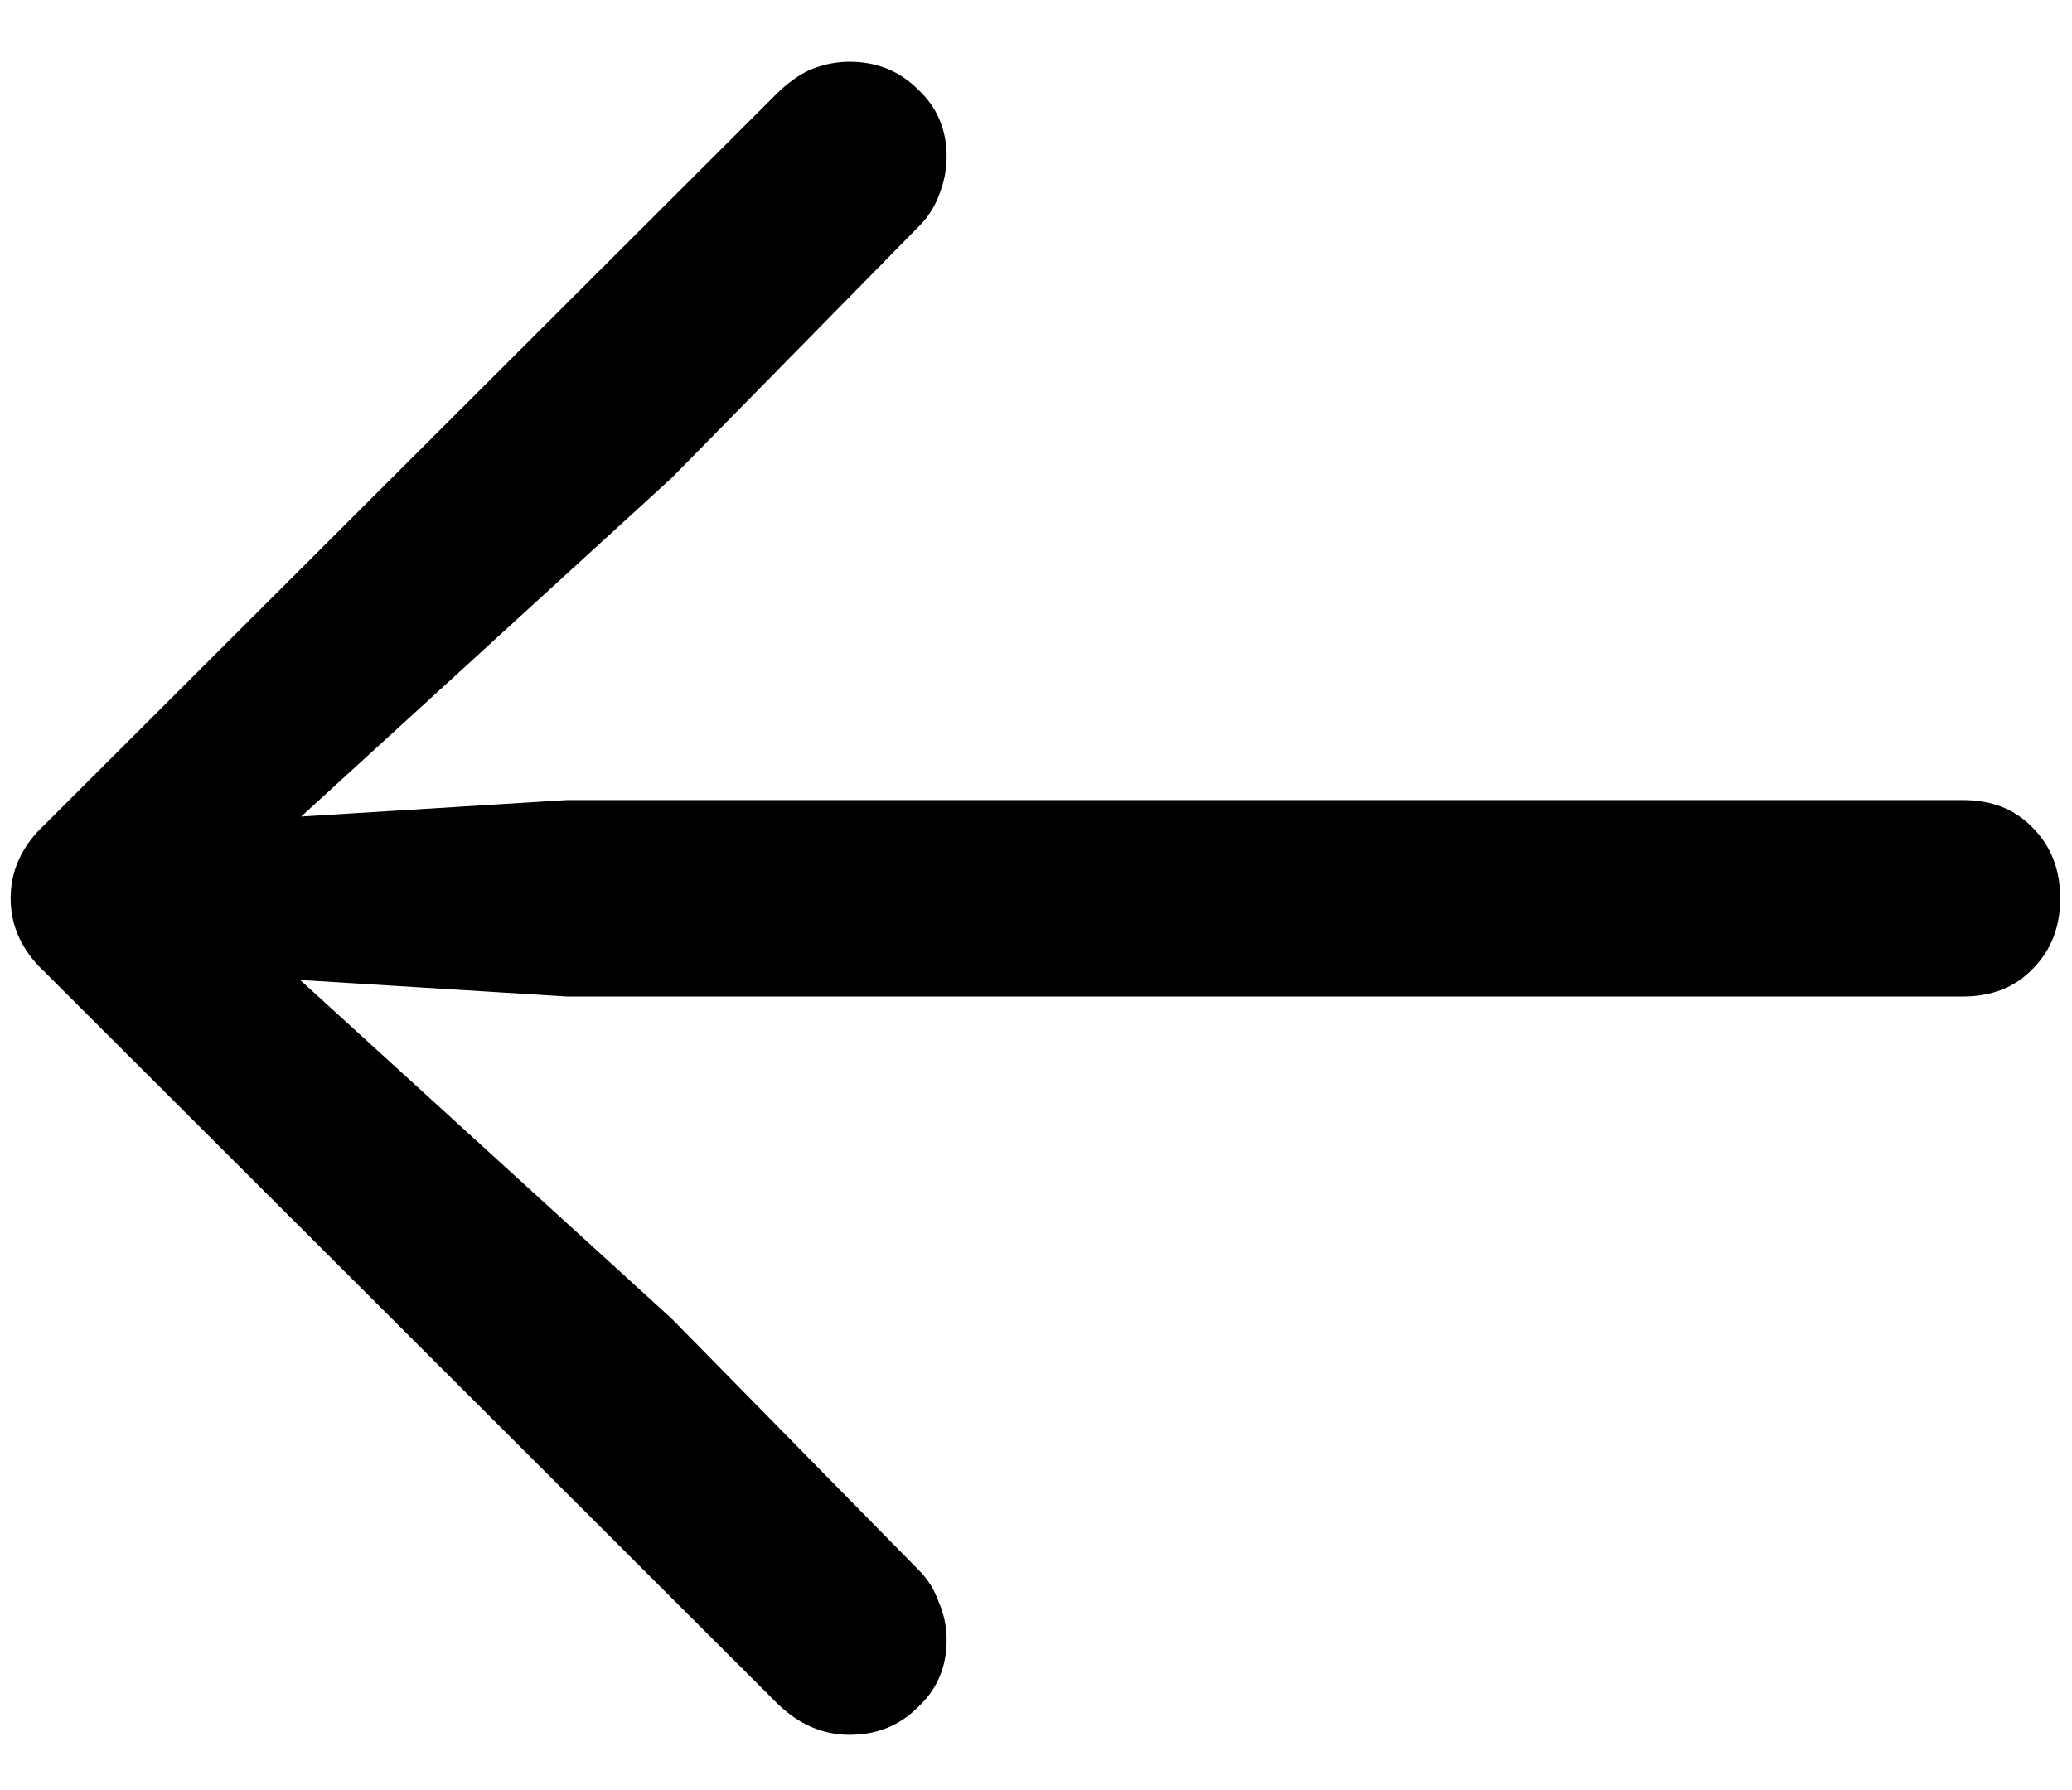
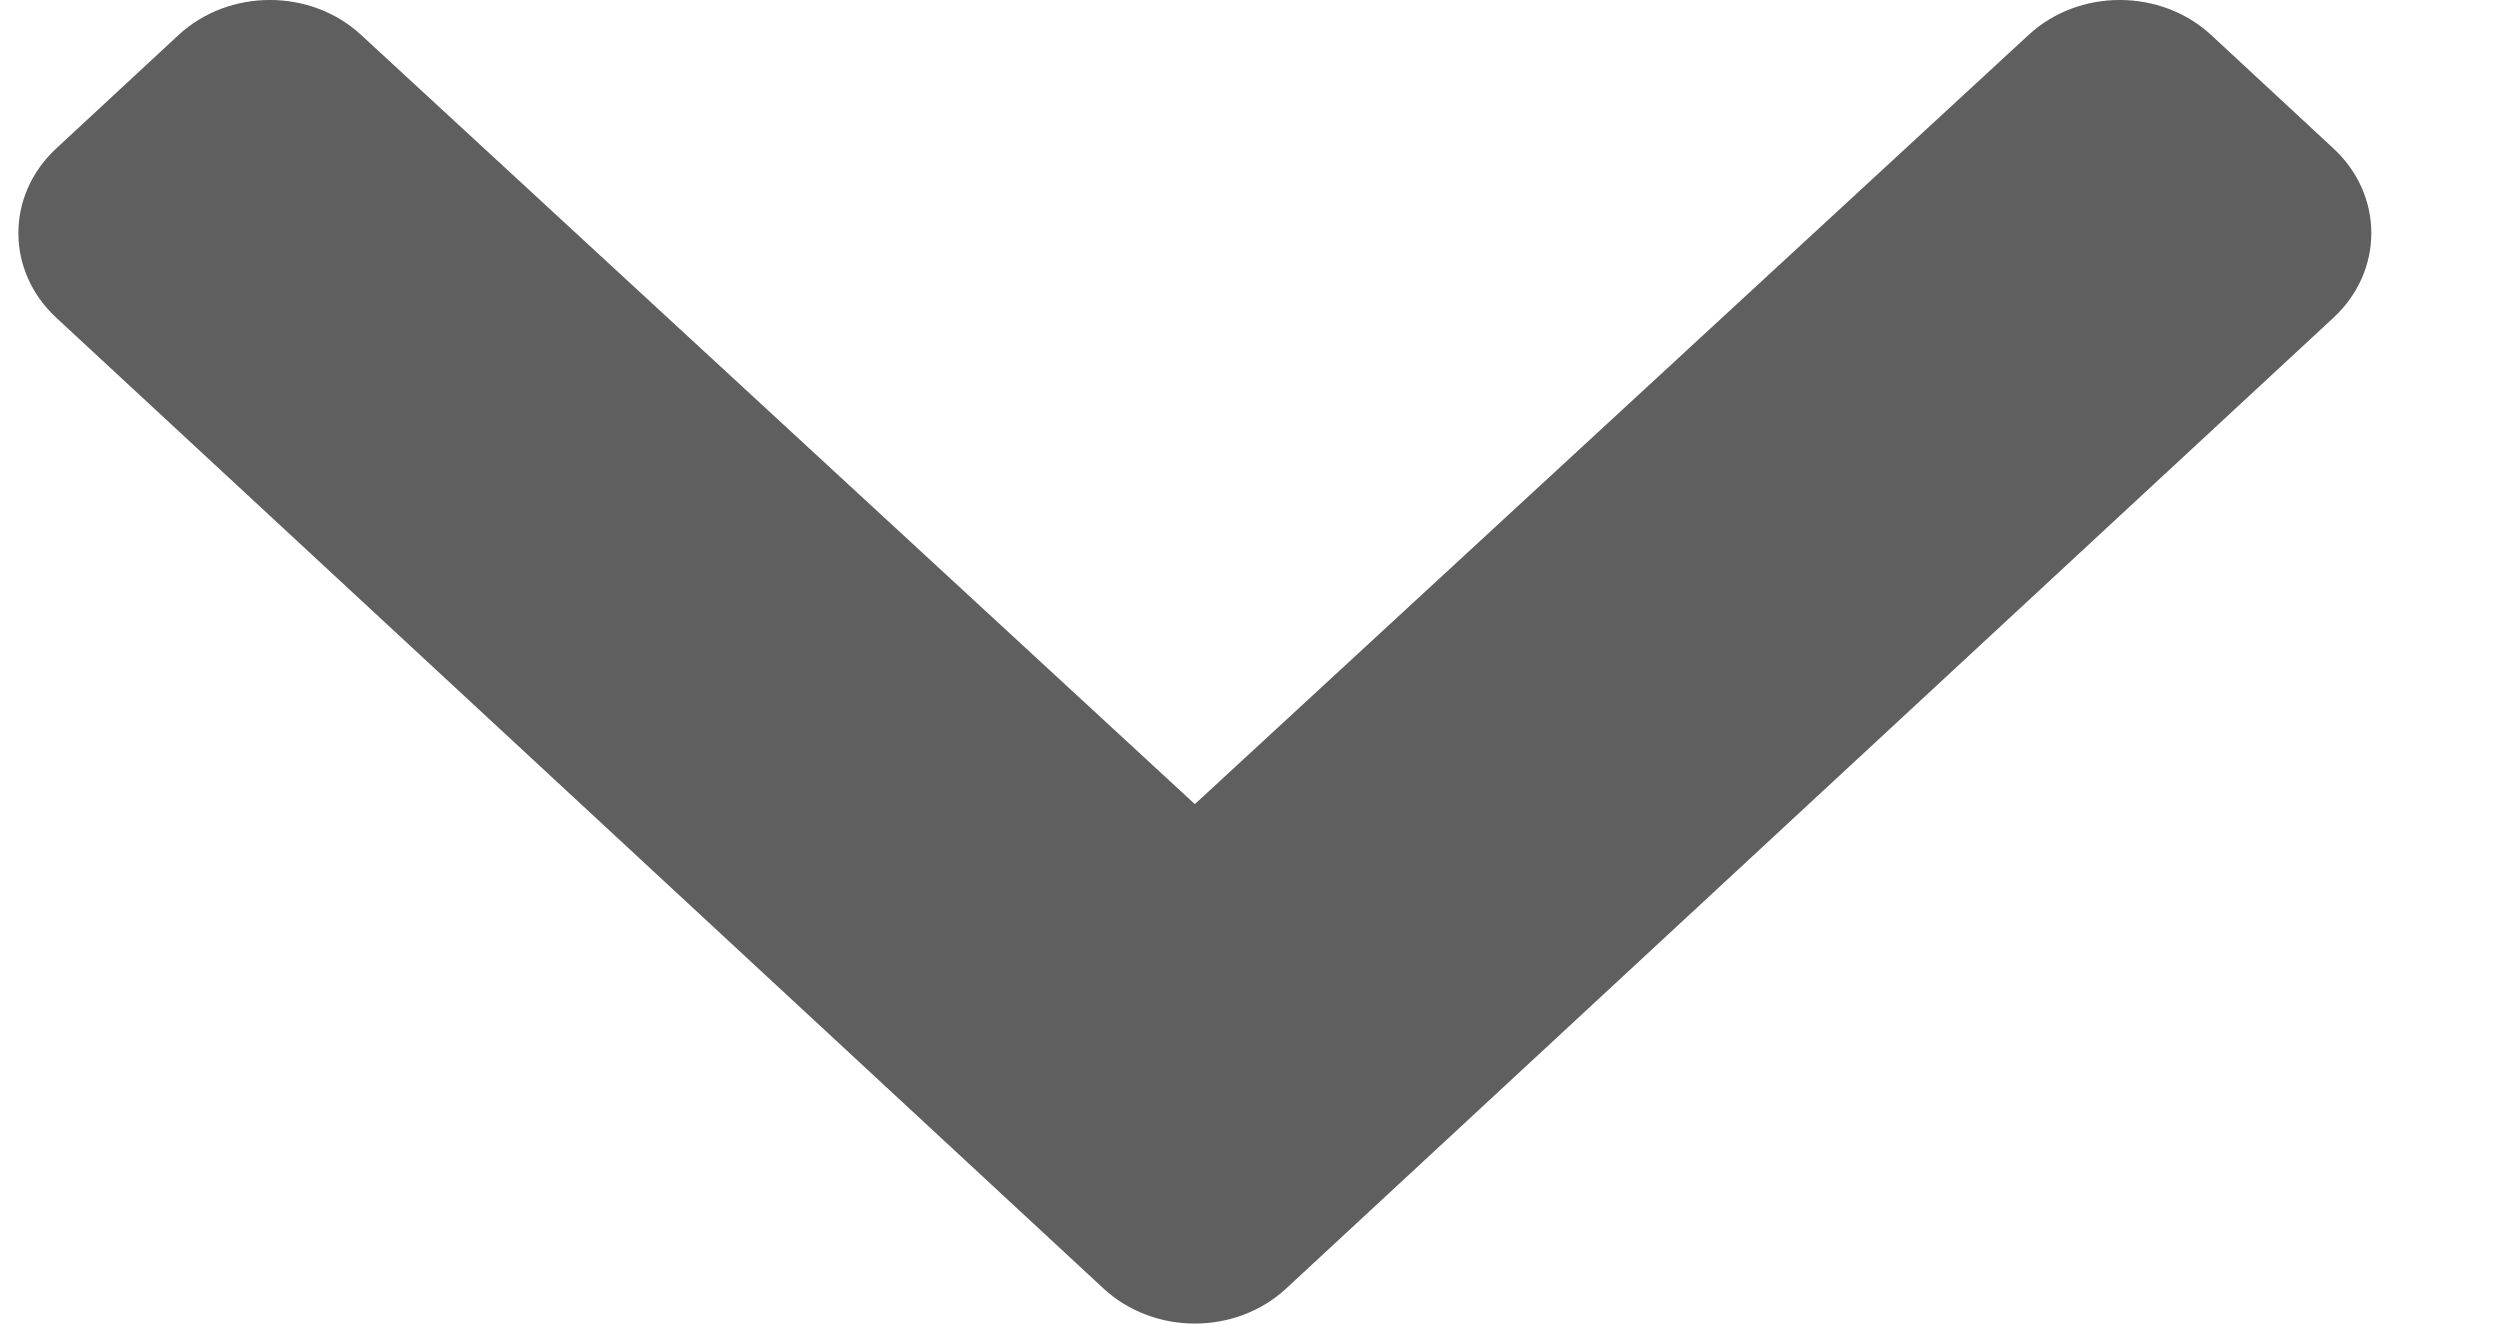
- <svg xmlns="http://www.w3.org/2000/svg" width="22" height="19" viewBox="0 0 22 19" fill="none">
-   <path d="M0.113 9.539C0.113 9.836 0.234 10.098 0.477 10.324L8.258 18.094C8.484 18.312 8.738 18.422 9.02 18.422C9.309 18.422 9.551 18.324 9.746 18.129C9.949 17.941 10.051 17.703 10.051 17.414C10.051 17.273 10.023 17.141 9.969 17.016C9.922 16.883 9.852 16.77 9.758 16.676L7.133 14.004L2.492 9.773L2.246 10.348L6.02 10.582H20.844C21.148 10.582 21.395 10.484 21.582 10.289C21.777 10.094 21.875 9.844 21.875 9.539C21.875 9.234 21.777 8.984 21.582 8.789C21.395 8.594 21.148 8.496 20.844 8.496H6.02L2.246 8.73L2.492 9.316L7.133 5.074L9.758 2.402C9.852 2.309 9.922 2.199 9.969 2.074C10.023 1.941 10.051 1.805 10.051 1.664C10.051 1.375 9.949 1.137 9.746 0.949C9.551 0.754 9.309 0.656 9.02 0.656C8.879 0.656 8.742 0.684 8.609 0.738C8.484 0.793 8.359 0.883 8.234 1.008L0.477 8.754C0.234 8.98 0.113 9.242 0.113 9.539Z" fill="black" />
+ <svg xmlns="http://www.w3.org/2000/svg" width="17" height="9" viewBox="0 0 17 9" fill="none">
+   <path d="M7.503 8.761L0.383 2.161C0.039 1.843 0.039 1.327 0.383 1.009L1.213 0.239C1.556 -0.079 2.112 -0.08 2.455 0.237L8.125 5.468L13.795 0.237C14.138 -0.08 14.694 -0.079 15.037 0.239L15.867 1.009C16.211 1.327 16.211 1.843 15.867 2.161L8.747 8.761C8.403 9.08 7.847 9.08 7.503 8.761Z" fill="#5F5F5F" />
</svg>
